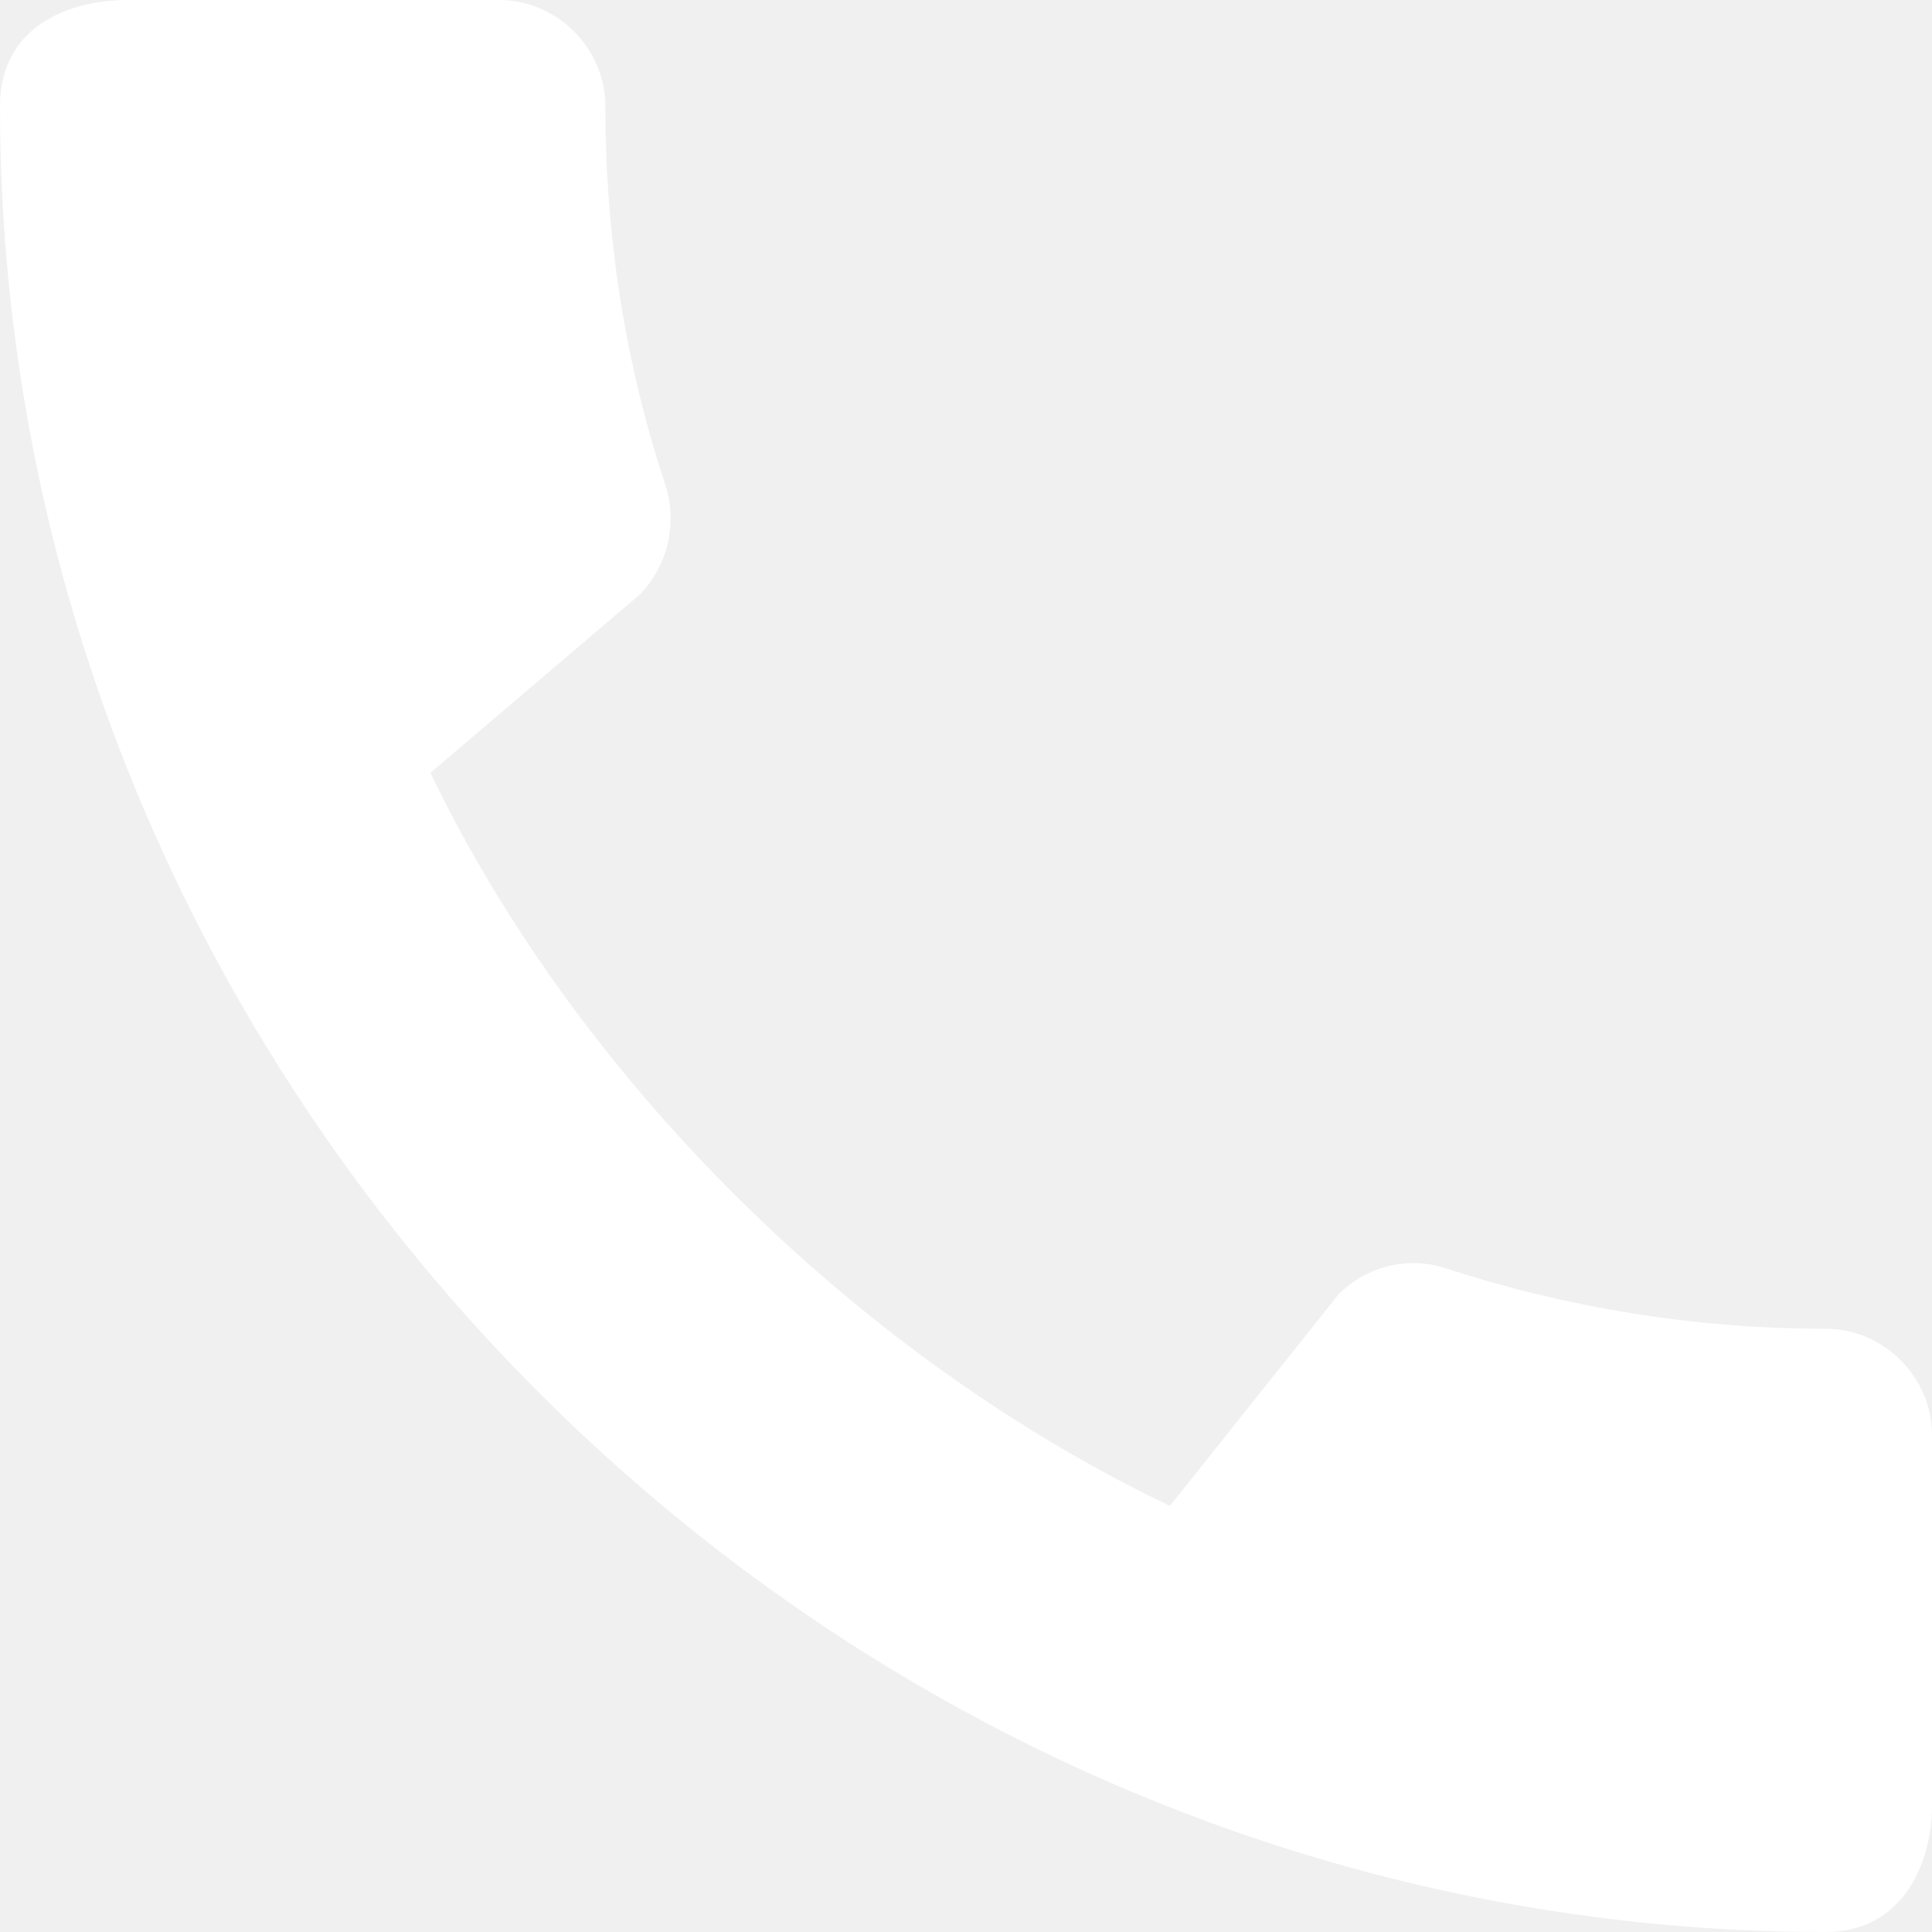
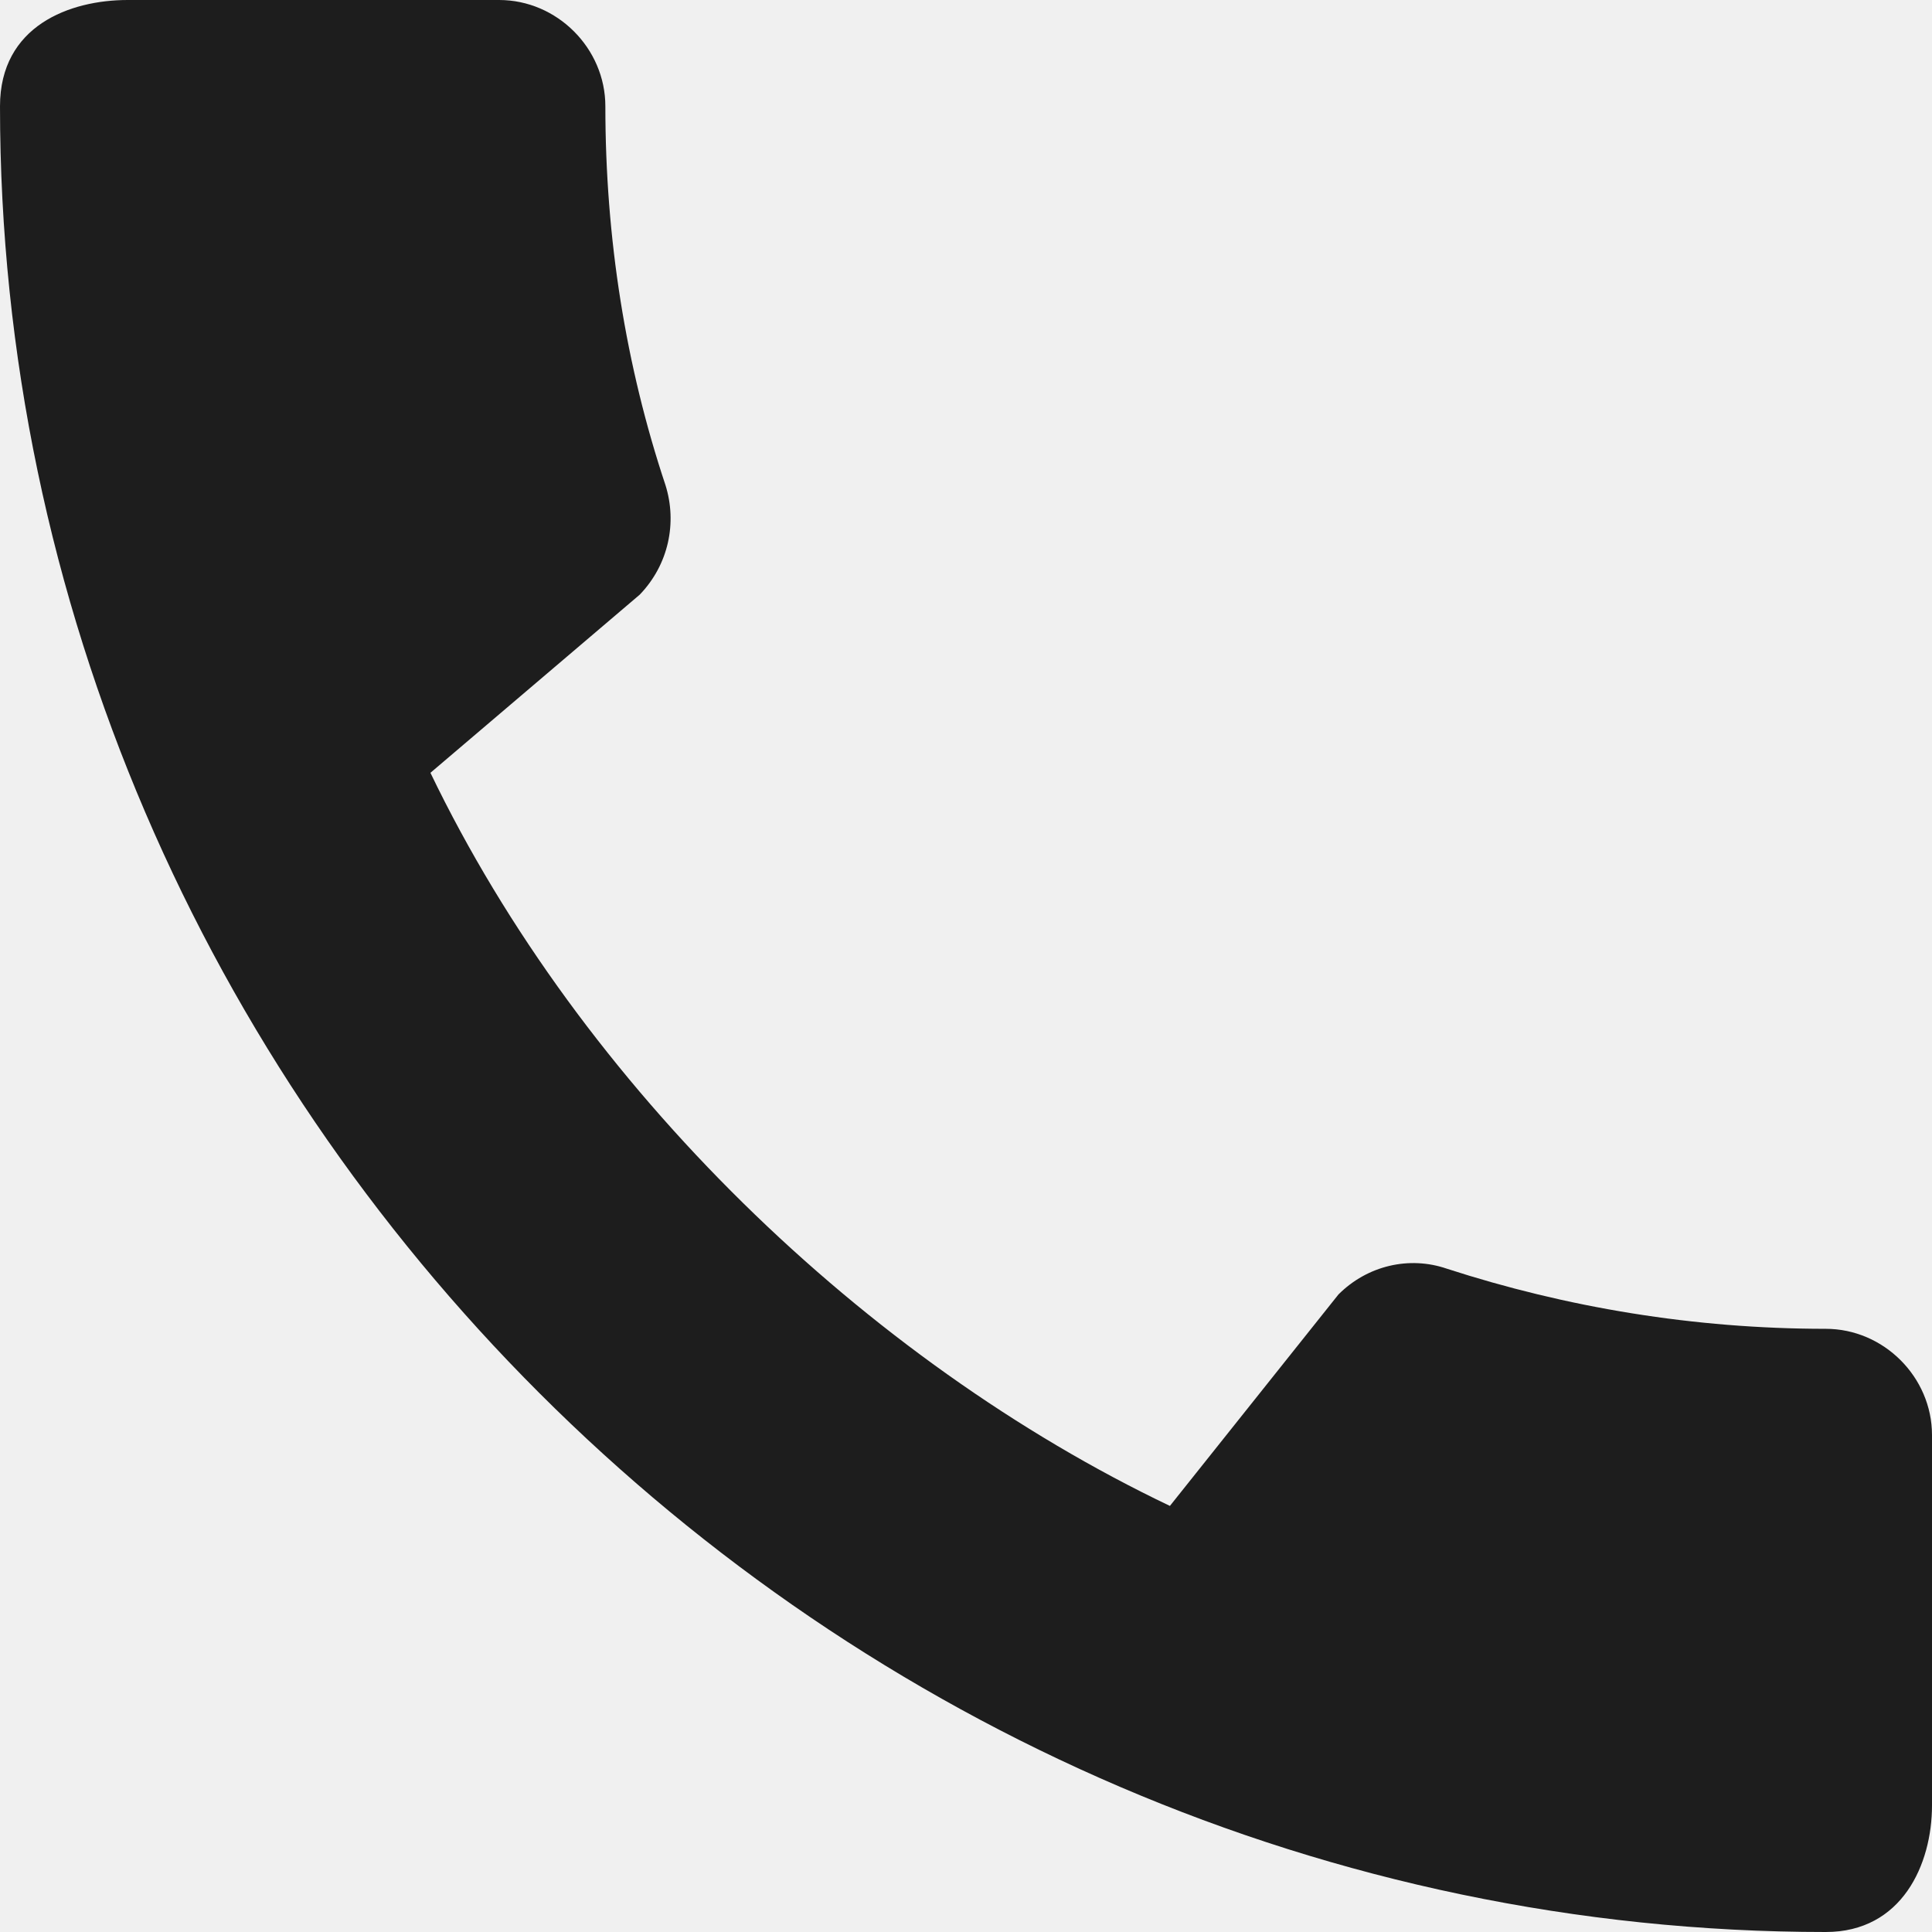
- <svg xmlns="http://www.w3.org/2000/svg" width="18" height="18" viewBox="0 0 18 18" fill="none">
-   <path d="M17.01 12.38C15.78 12.38 14.59 12.18 13.48 11.82C13.13 11.7 12.74 11.79 12.47 12.06L10.9 14.03C8.07 12.68 5.42 10.13 4.01 7.2L5.96 5.54C6.23 5.26 6.31 4.87 6.2 4.52C5.83 3.41 5.64 2.22 5.64 0.99C5.64 0.45 5.19 0 4.65 0H1.19C0.65 0 0 0.24 0 0.99C0 10.28 7.73 18 17.01 18C17.72 18 18 17.37 18 16.82V13.37C18 12.83 17.55 12.38 17.01 12.38Z" fill="white" />
+ <svg xmlns="http://www.w3.org/2000/svg" width="24" height="24" viewBox="0 0 24 24" fill="none">
+   <path d="M22.68 16.507C21.04 16.507 19.453 16.24 17.973 15.76C17.507 15.6 16.987 15.72 16.627 16.08L14.533 18.707C10.76 16.907 7.227 13.507 5.347 9.6L7.947 7.387C8.307 7.013 8.413 6.493 8.267 6.027C7.773 4.547 7.52 2.96 7.52 1.32C7.52 0.6 6.92 0 6.2 0H1.587C0.867 0 0 0.32 0 1.32C0 13.707 10.307 24 22.68 24C23.627 24 24 23.16 24 22.427V17.827C24 17.107 23.4 16.507 22.68 16.507Z" fill="#1D1D1D" />
</svg>
